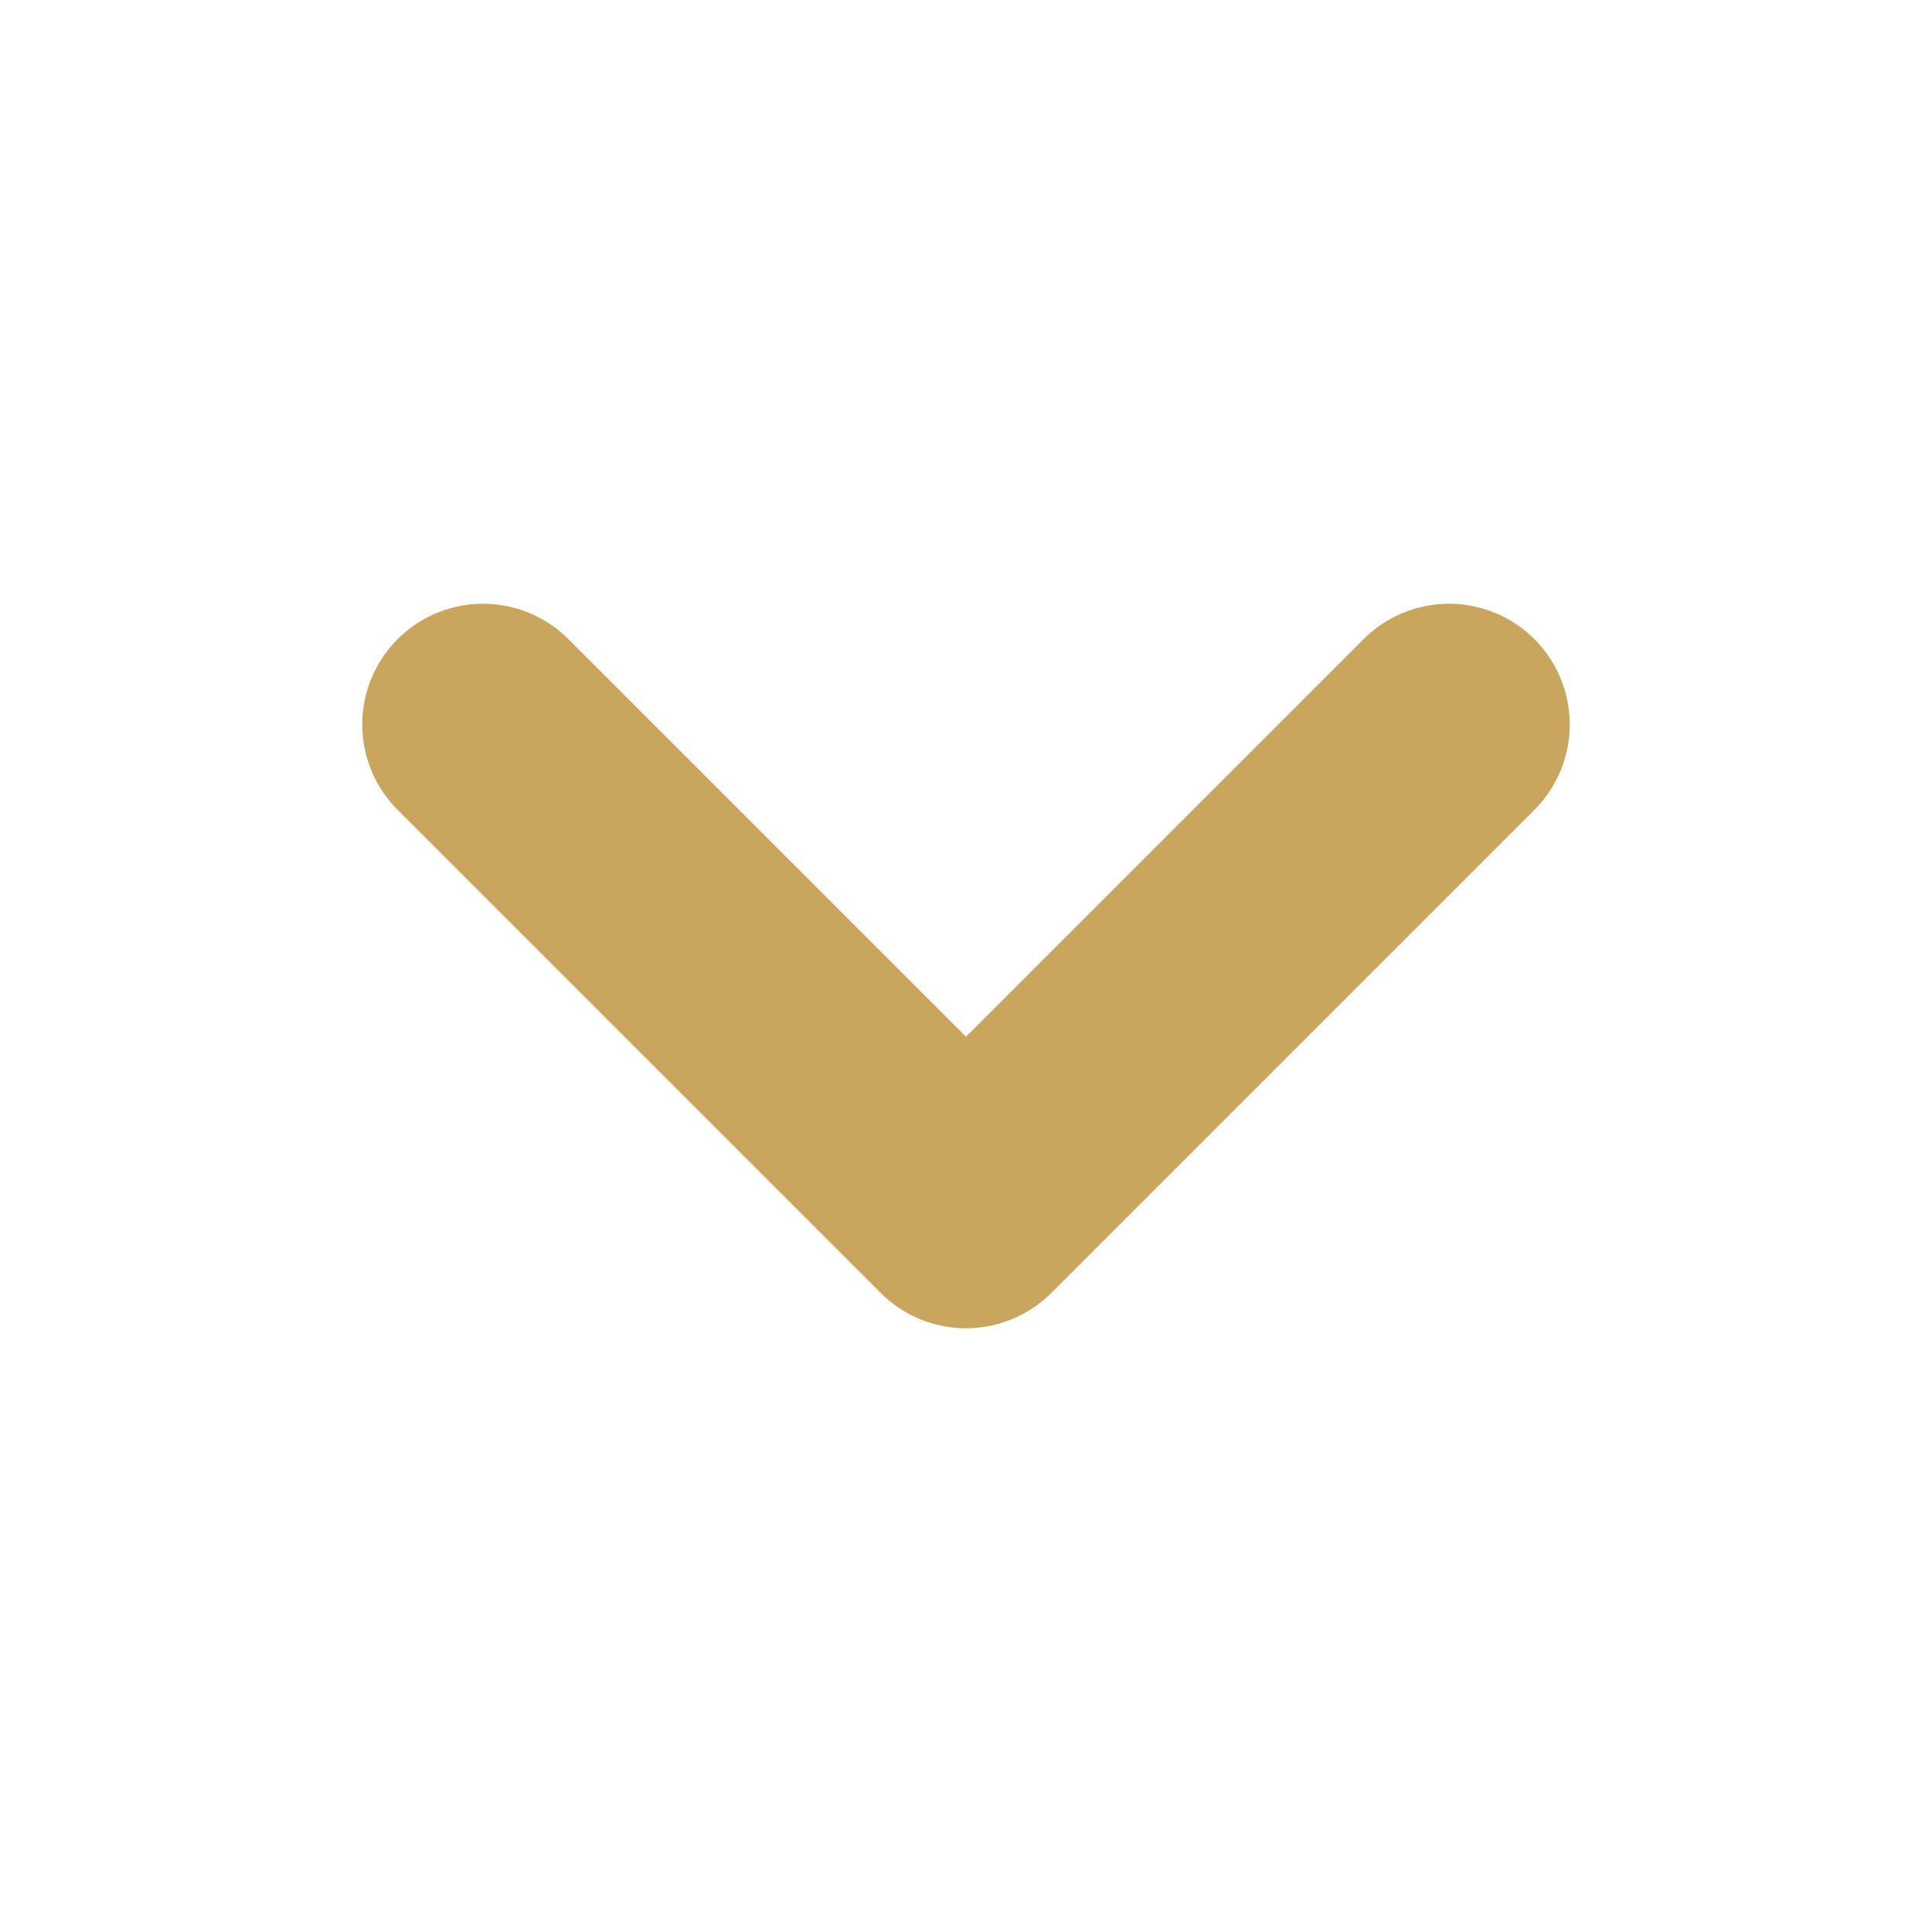
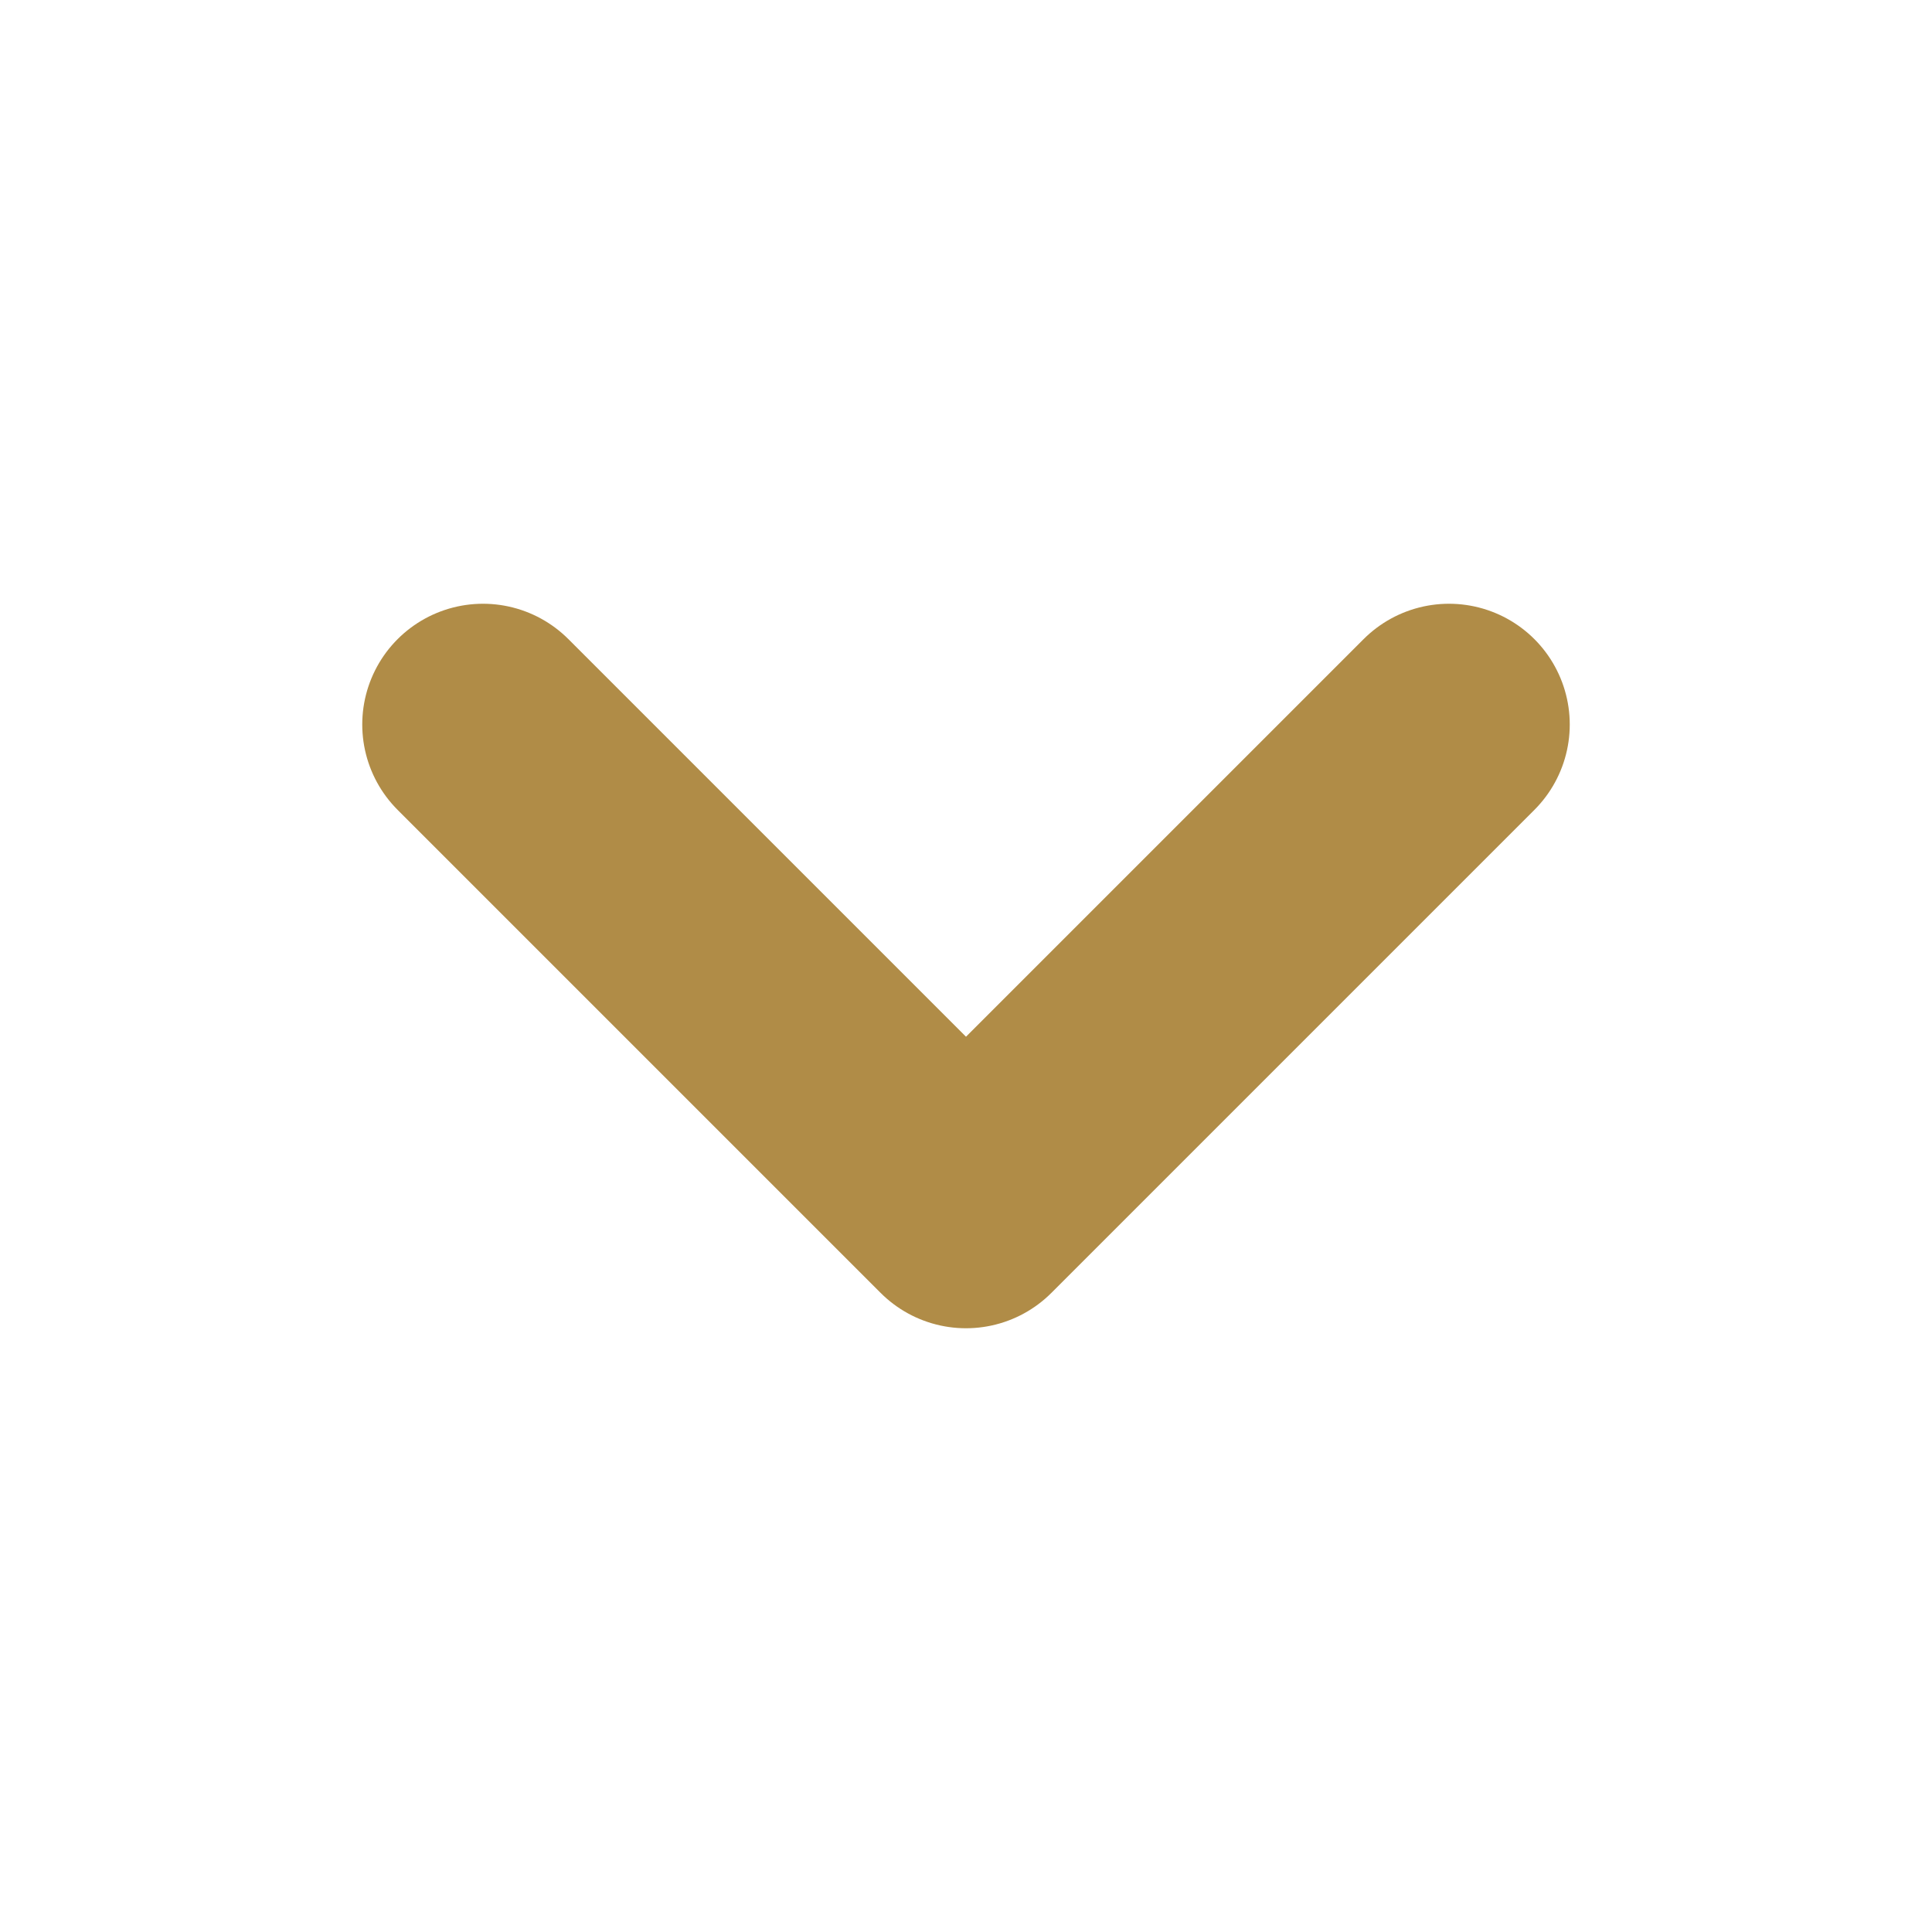
<svg xmlns="http://www.w3.org/2000/svg" width="24" height="24" viewBox="0 0 24 24" fill="none">
-   <path d="M18 9L12 15L6 9" stroke="#CAA55E" stroke-width="3" stroke-linecap="round" stroke-linejoin="round" />
+   <path d="M18 9L12 15L6 9" stroke="#b08c47" stroke-width="3" stroke-linecap="round" stroke-linejoin="round" />
</svg>
